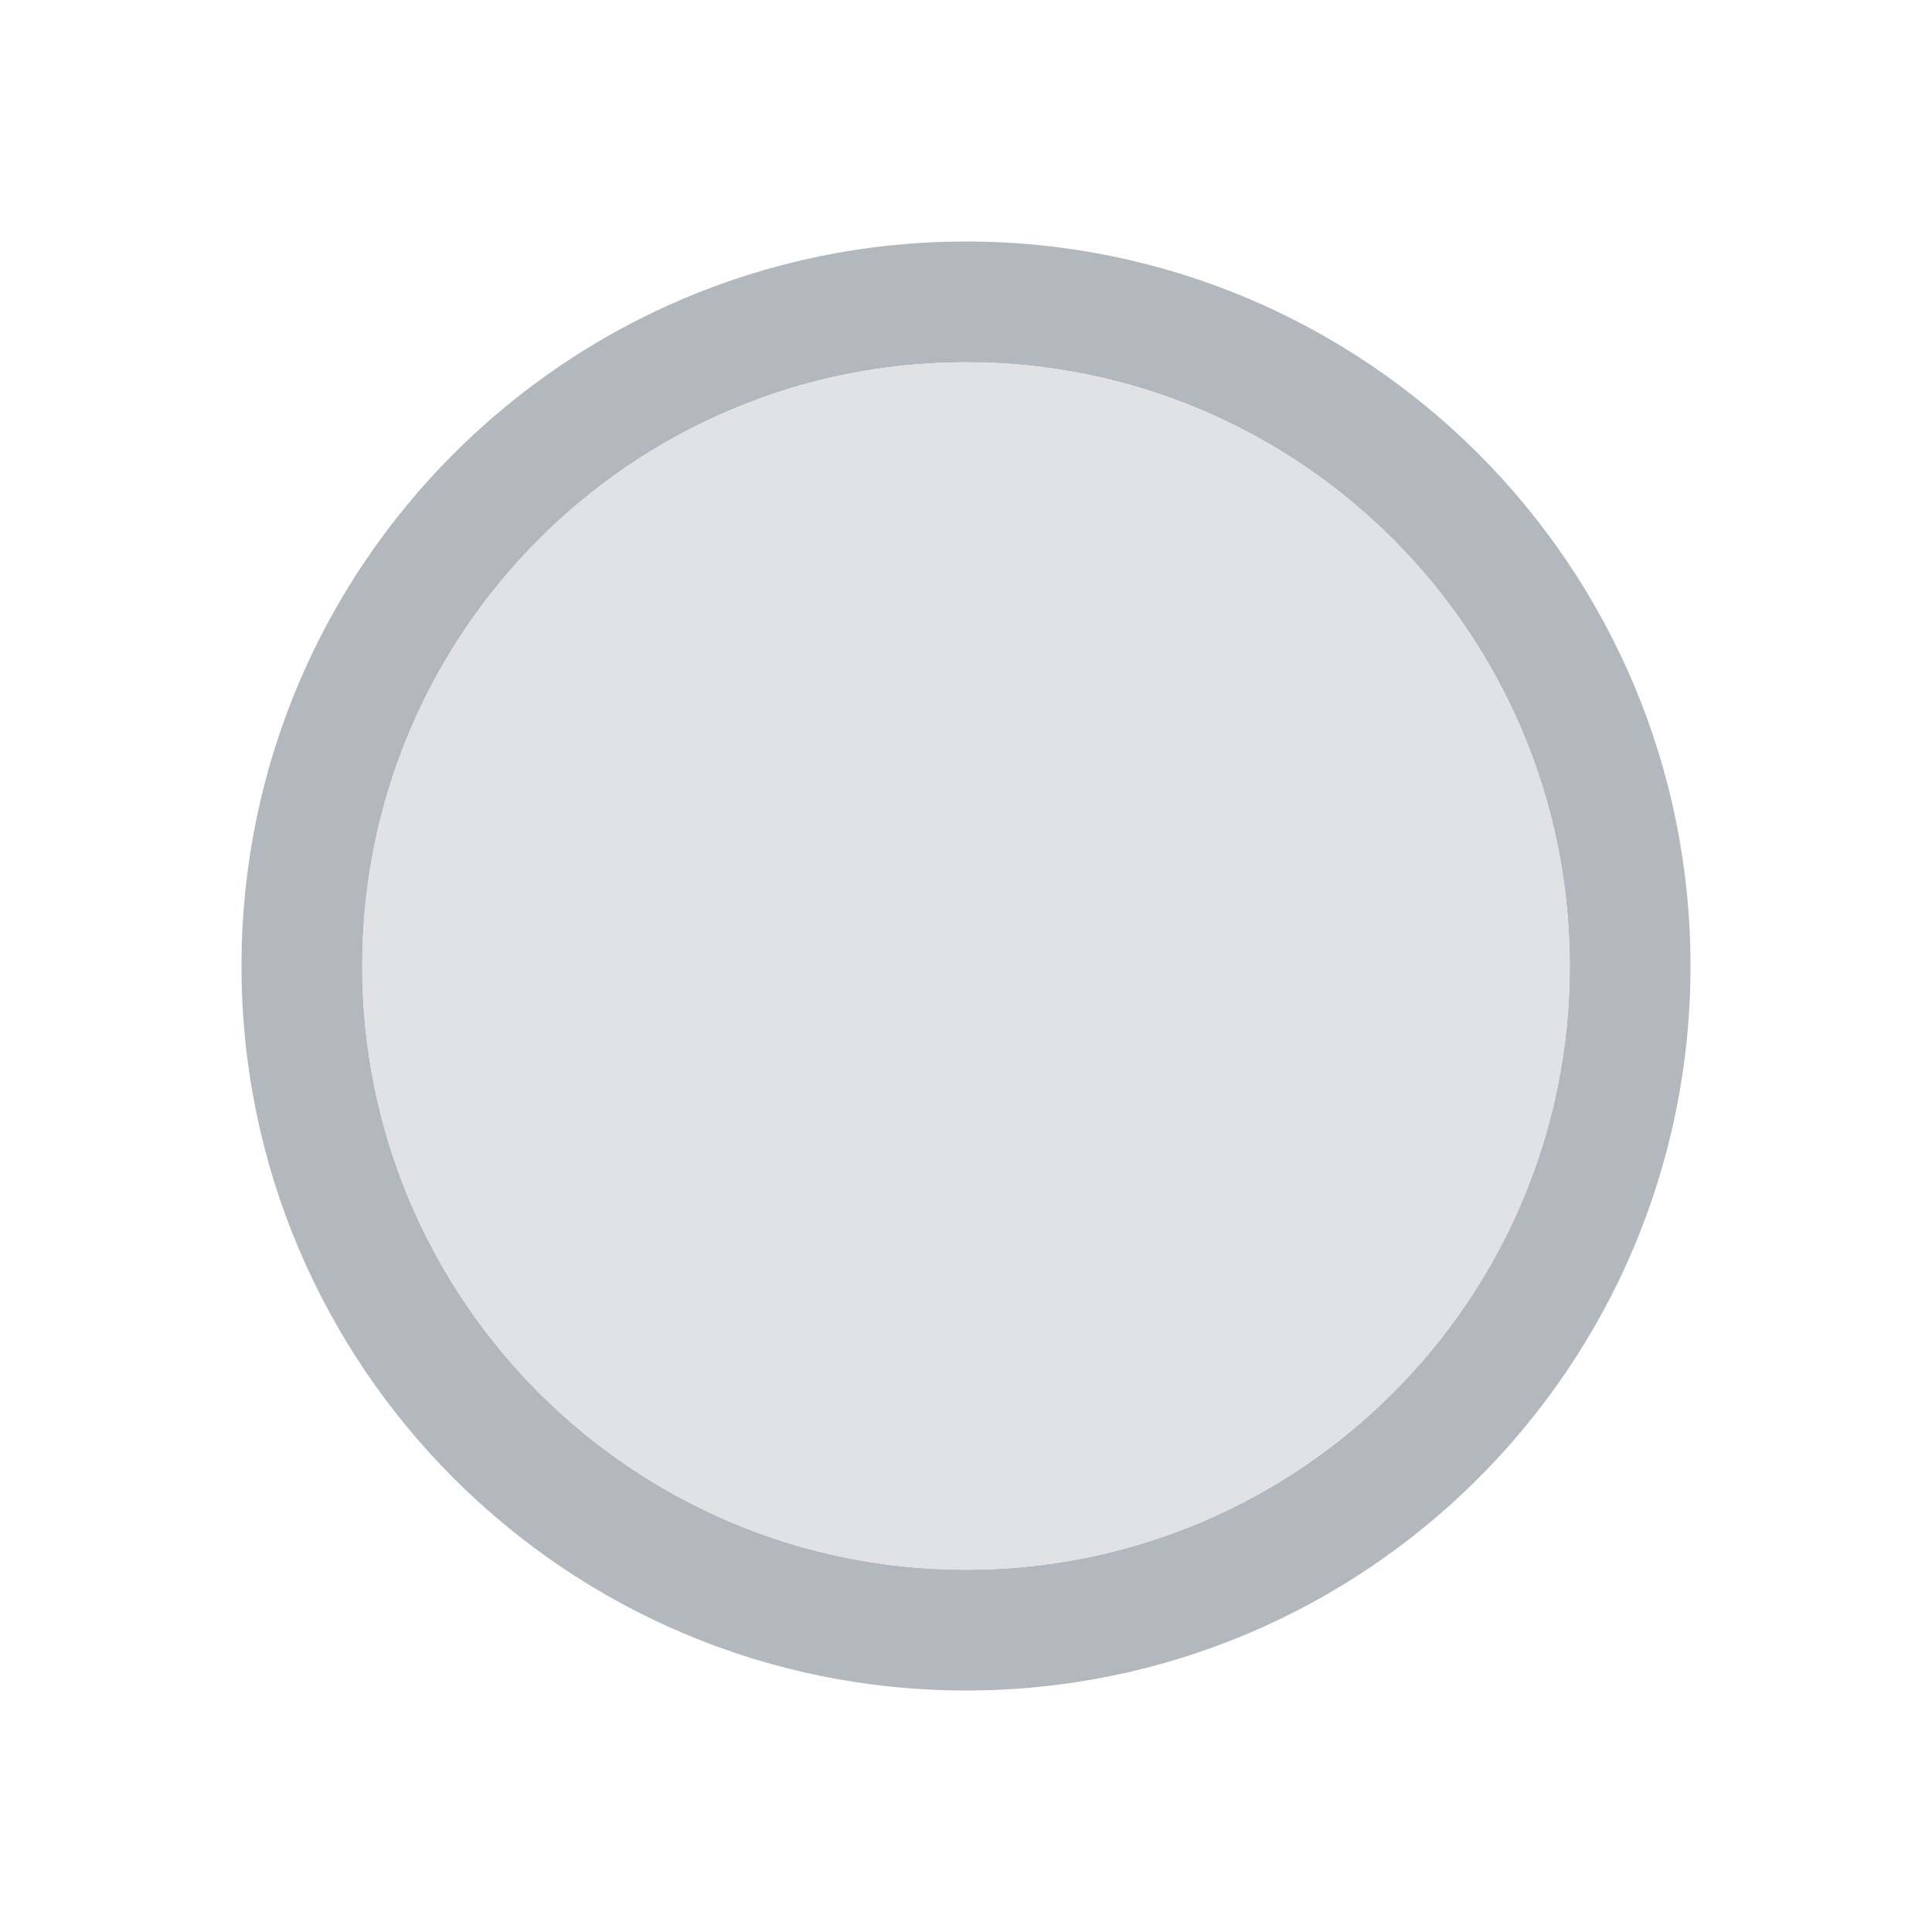
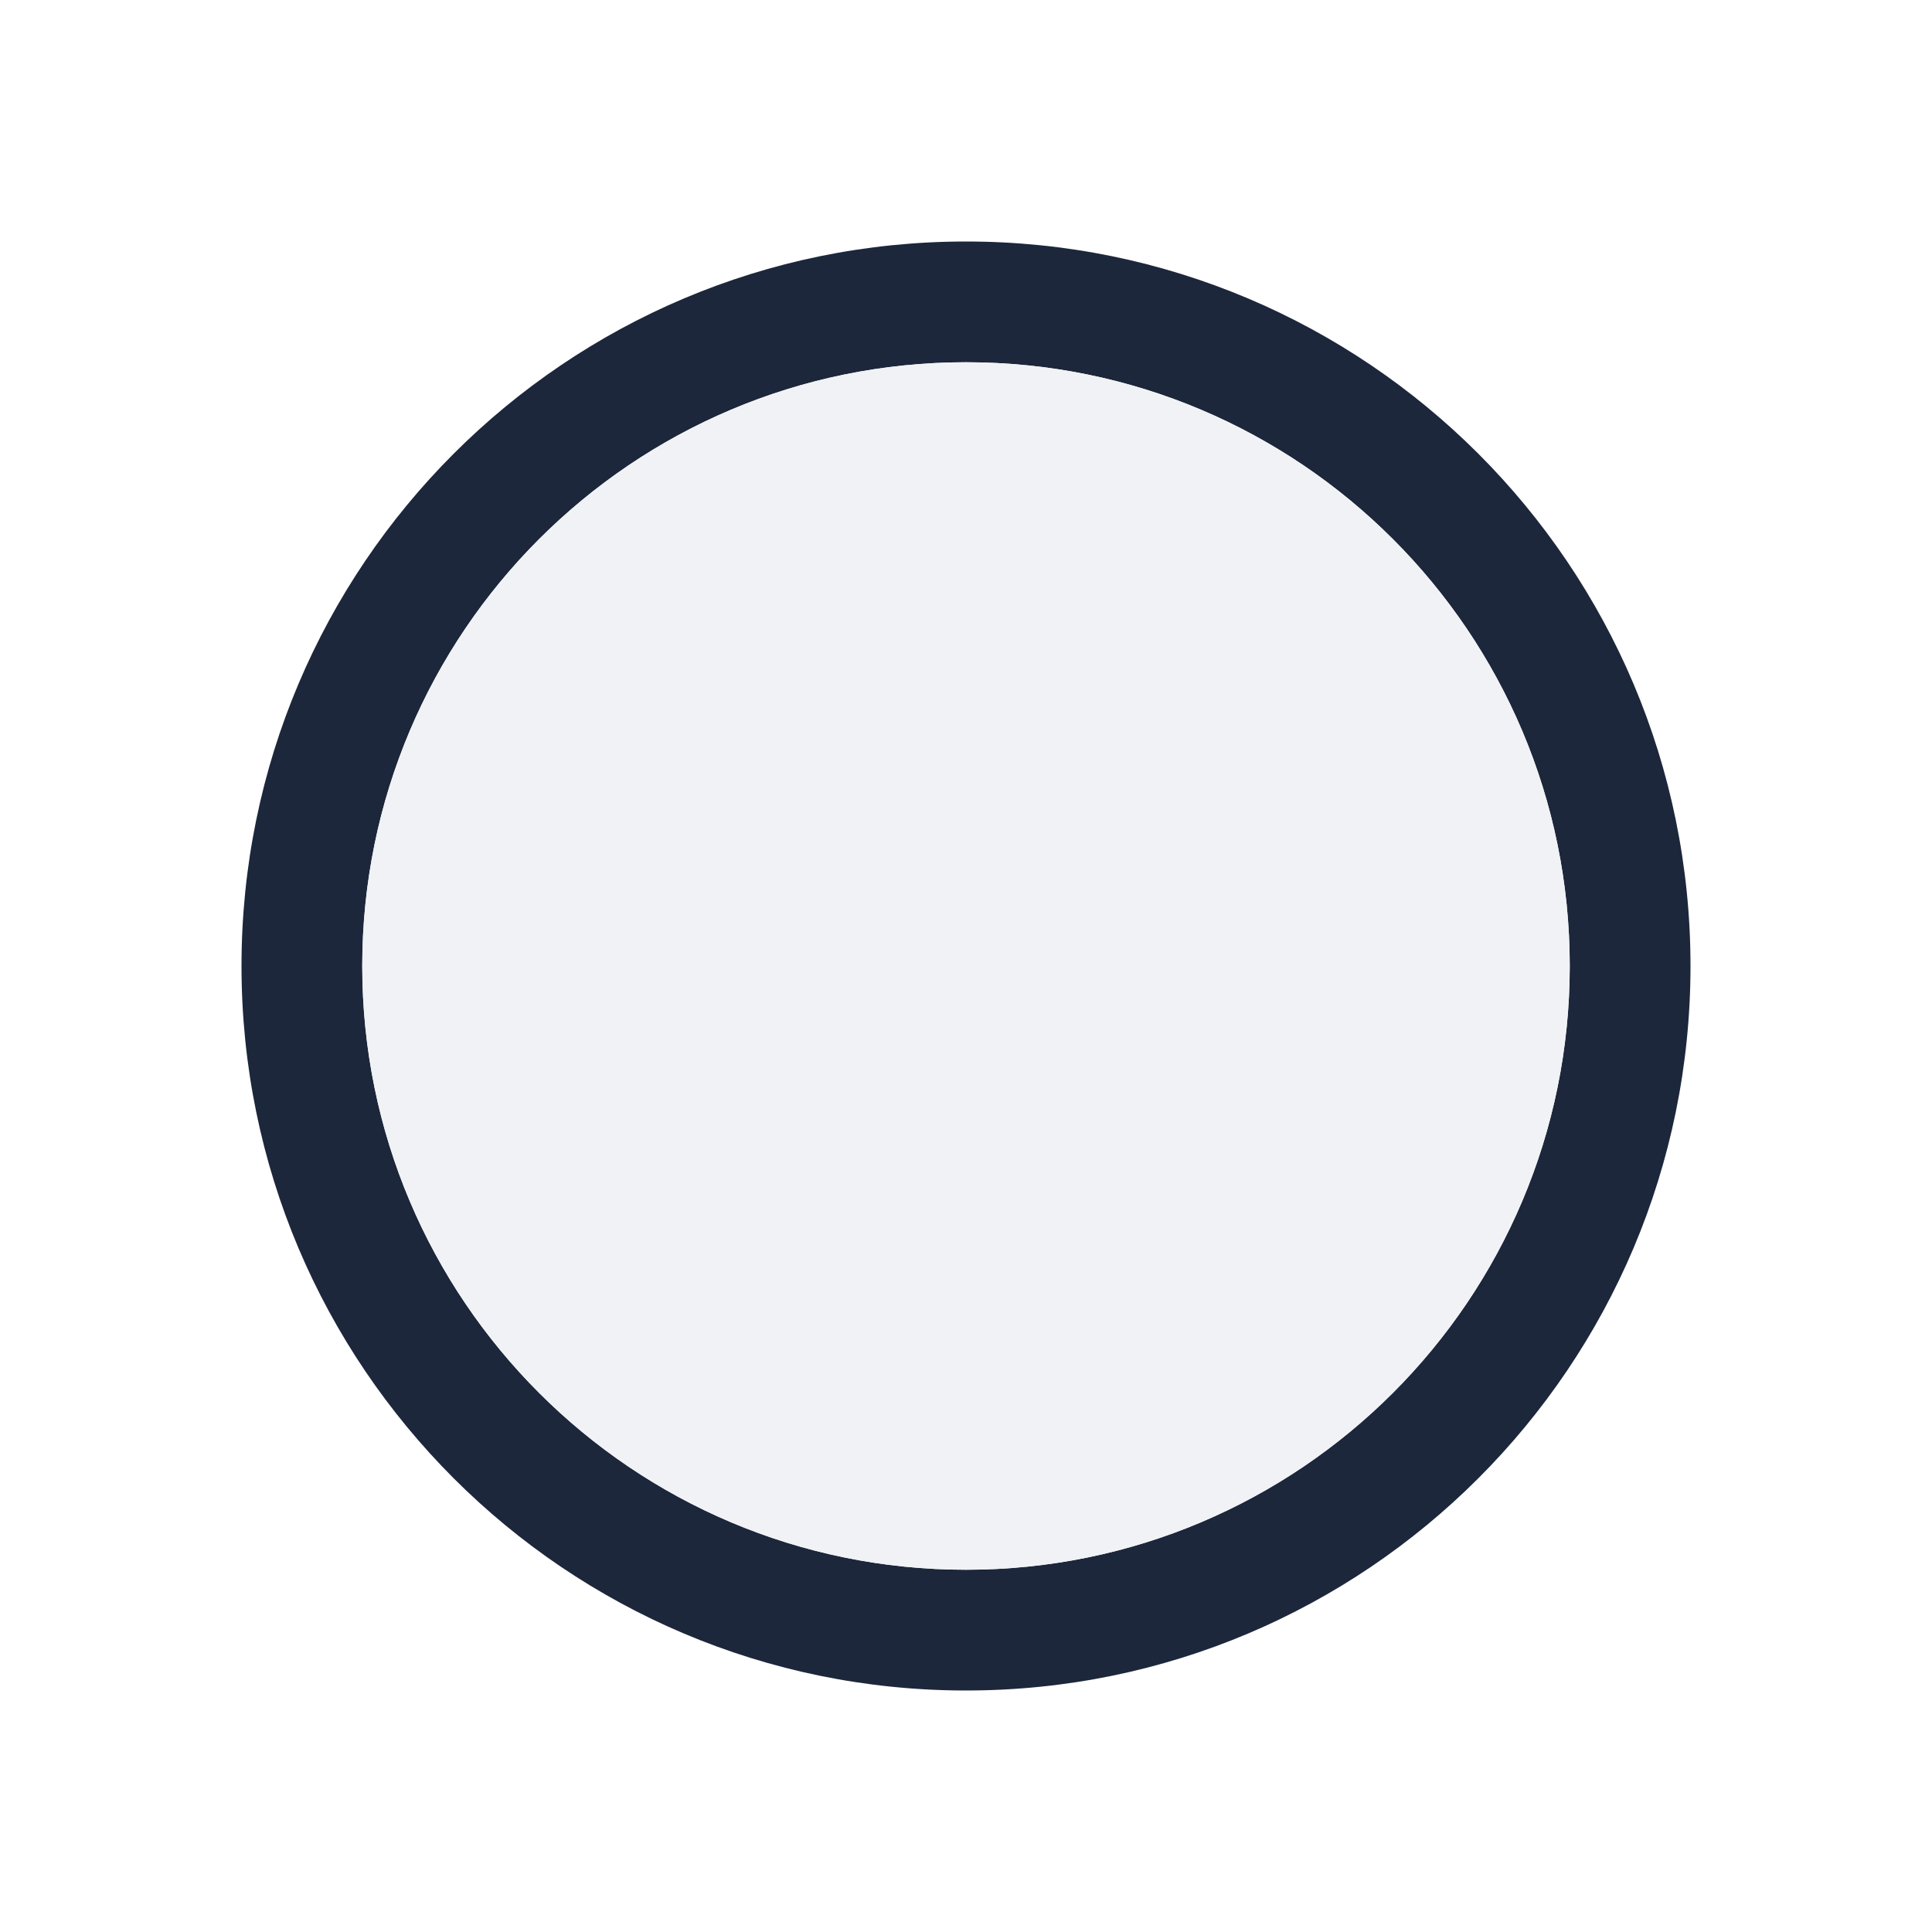
- <svg xmlns="http://www.w3.org/2000/svg" width="16" height="16" viewBox="0 0 16 16">
-   <g fill="none" fill-rule="evenodd">
-     <path d="M0 0h16v16H0z" />
-     <path fill="#B3B8BE" fill-rule="nonzero" d="M8 13A5 5 0 1 0 8 3a5 5 0 0 0 0 10zm0 1A6 6 0 1 1 8 2a6 6 0 0 1 0 12z" />
-     <circle cx="8" cy="8" r="5" fill="#E0E2E5" />
+ <svg xmlns="http://www.w3.org/2000/svg" width="16px" height="16px" viewBox="0 0 16 16" version="1.1">
+   <g id="Iconsheet" stroke="none" stroke-width="1" fill="none" fill-rule="evenodd">
+     <g id="Iconfont" transform="translate(-1097, -991)">
+       <g id="Icon/radioBlankHover" transform="translate(1097, 991)">
+         <g id="radioBlank">
+           <rect id="Rectangle-4" x="0" y="0" width="16" height="16" />
+           <path d="M8,13 C10.761,13 13,10.761 13,8 C13,5.239 10.761,3 8,3 C5.239,3 3,5.239 3,8 C3,10.761 5.239,13 8,13 Z M8,14 C4.686,14 2,11.314 2,8 C2,4.686 4.686,2 8,2 C11.314,2 14,4.686 14,8 C14,11.314 11.314,14 8,14 Z" id="Oval" fill="#1D273B" />
+           <circle id="Oval-2" fill="#F0F2F5" cx="8" cy="8" r="5" />
+         </g>
+       </g>
+     </g>
  </g>
</svg>
